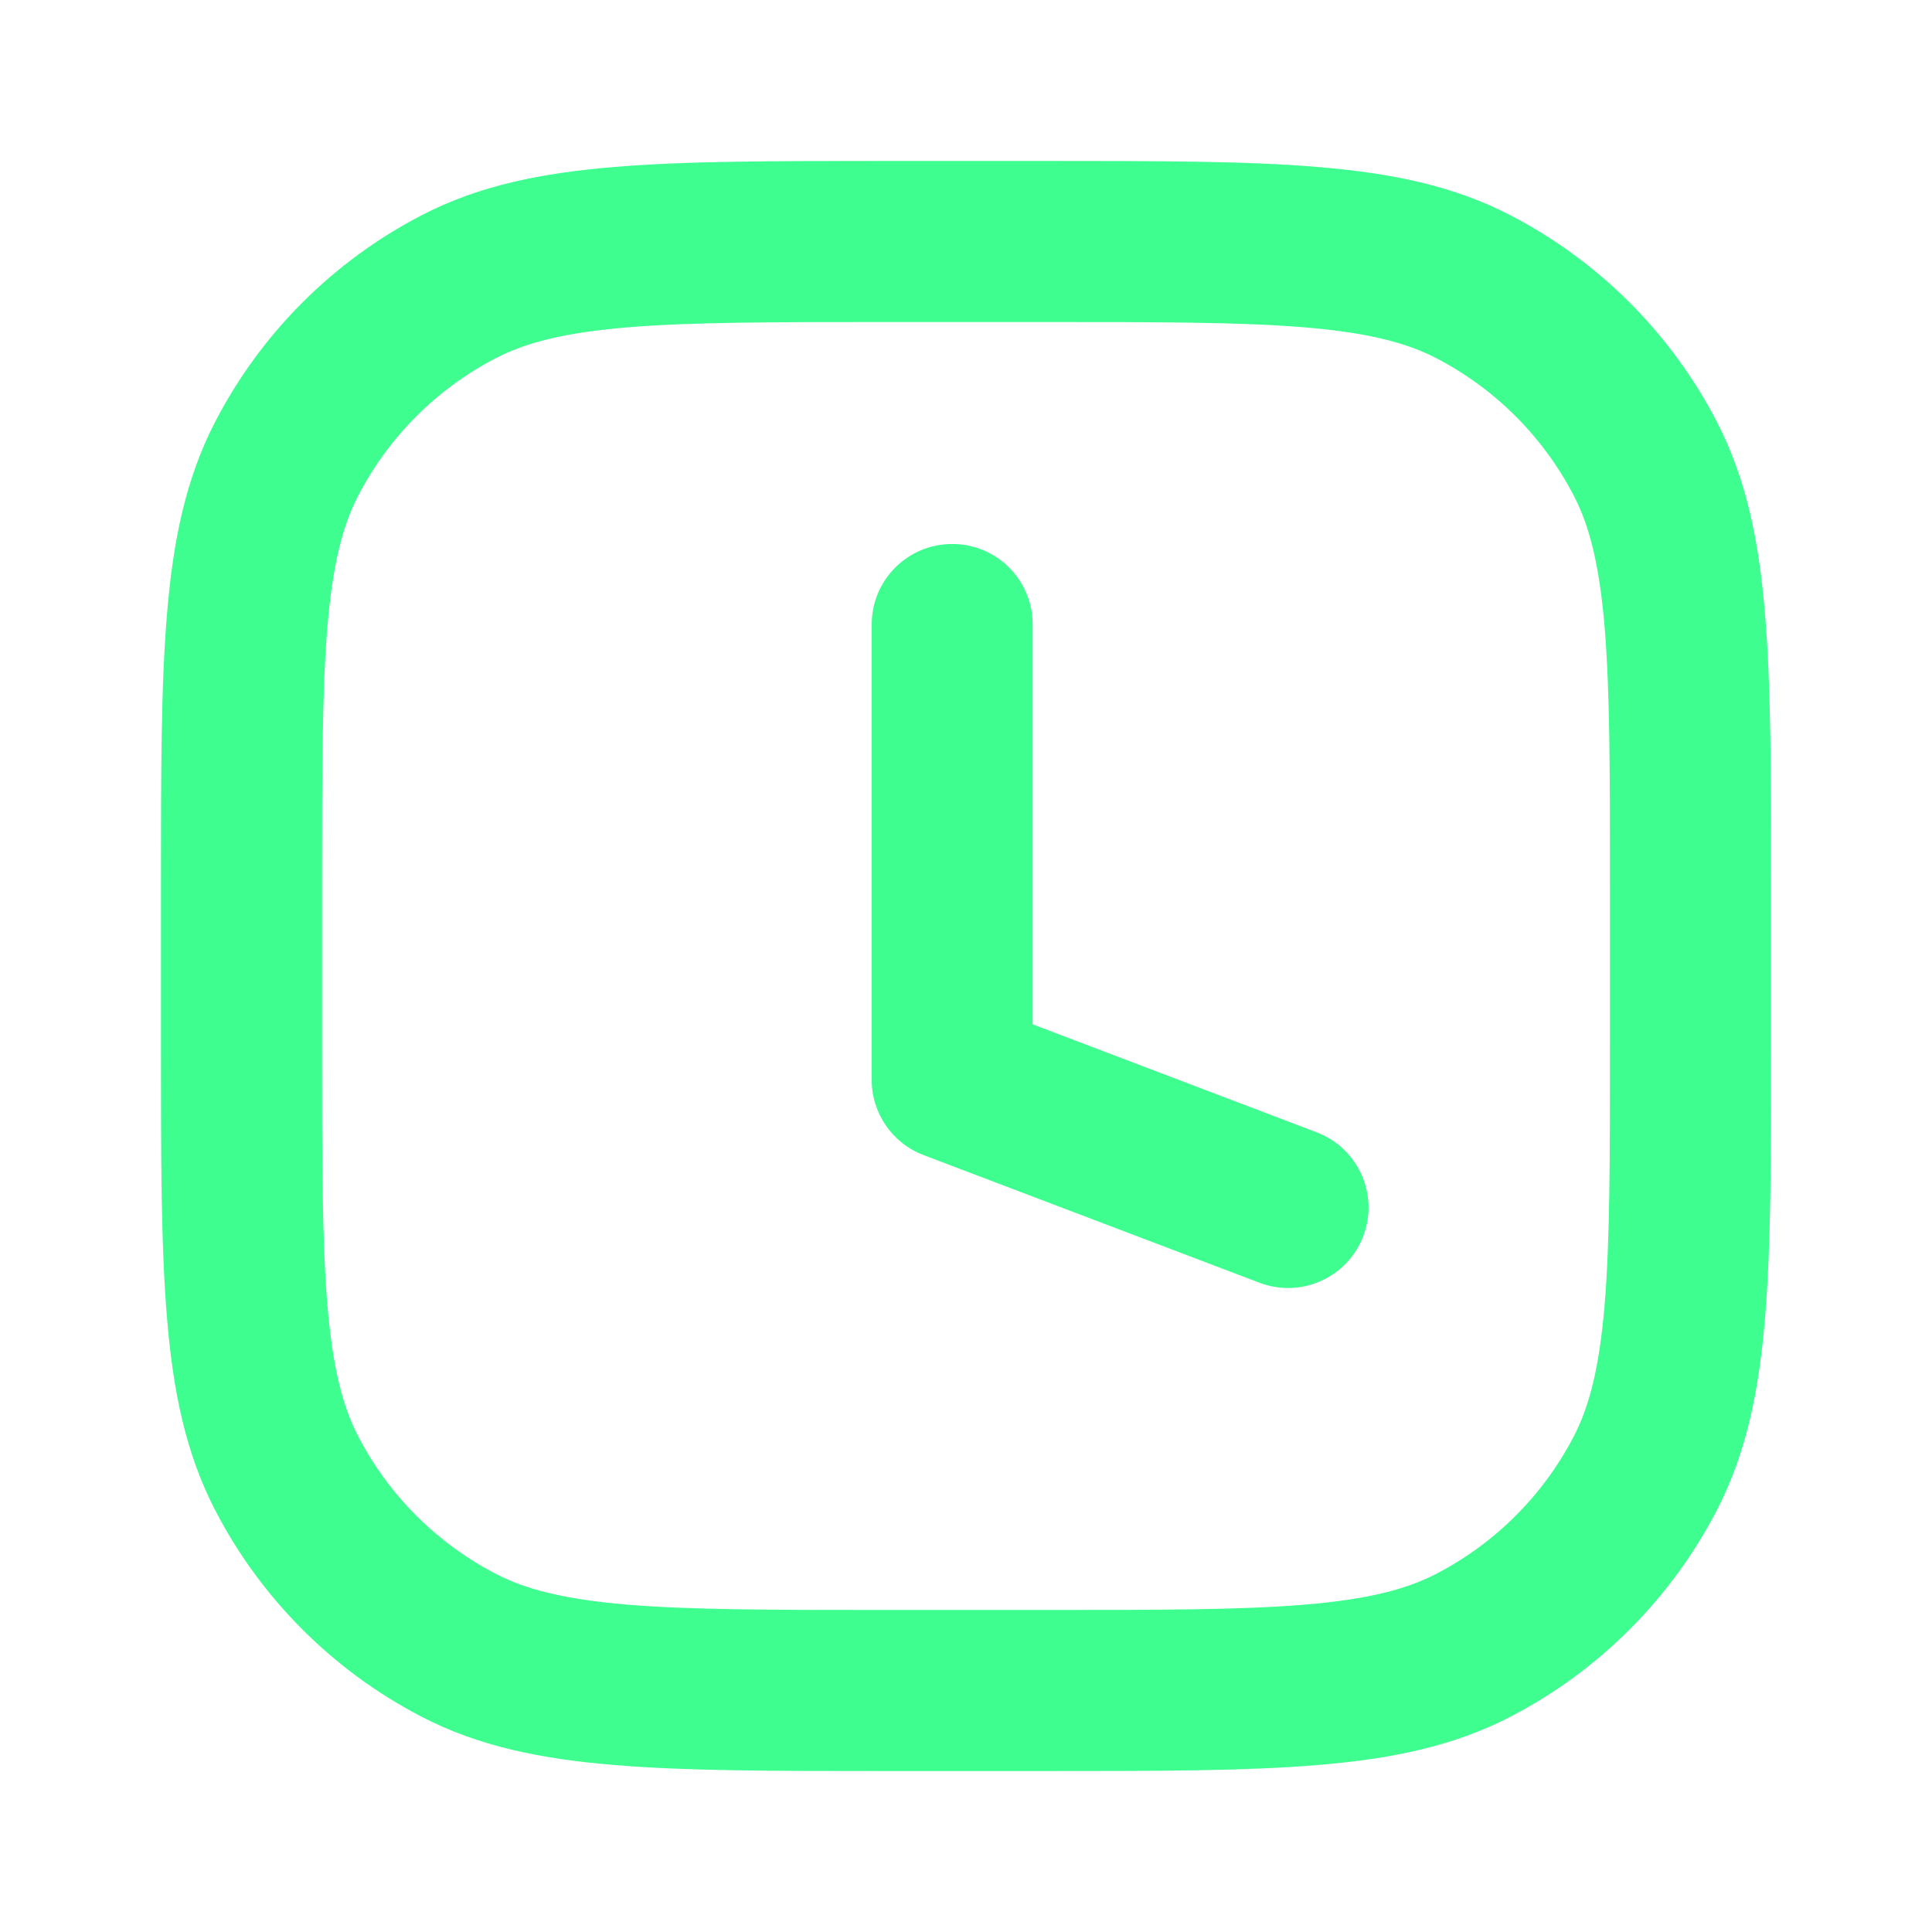
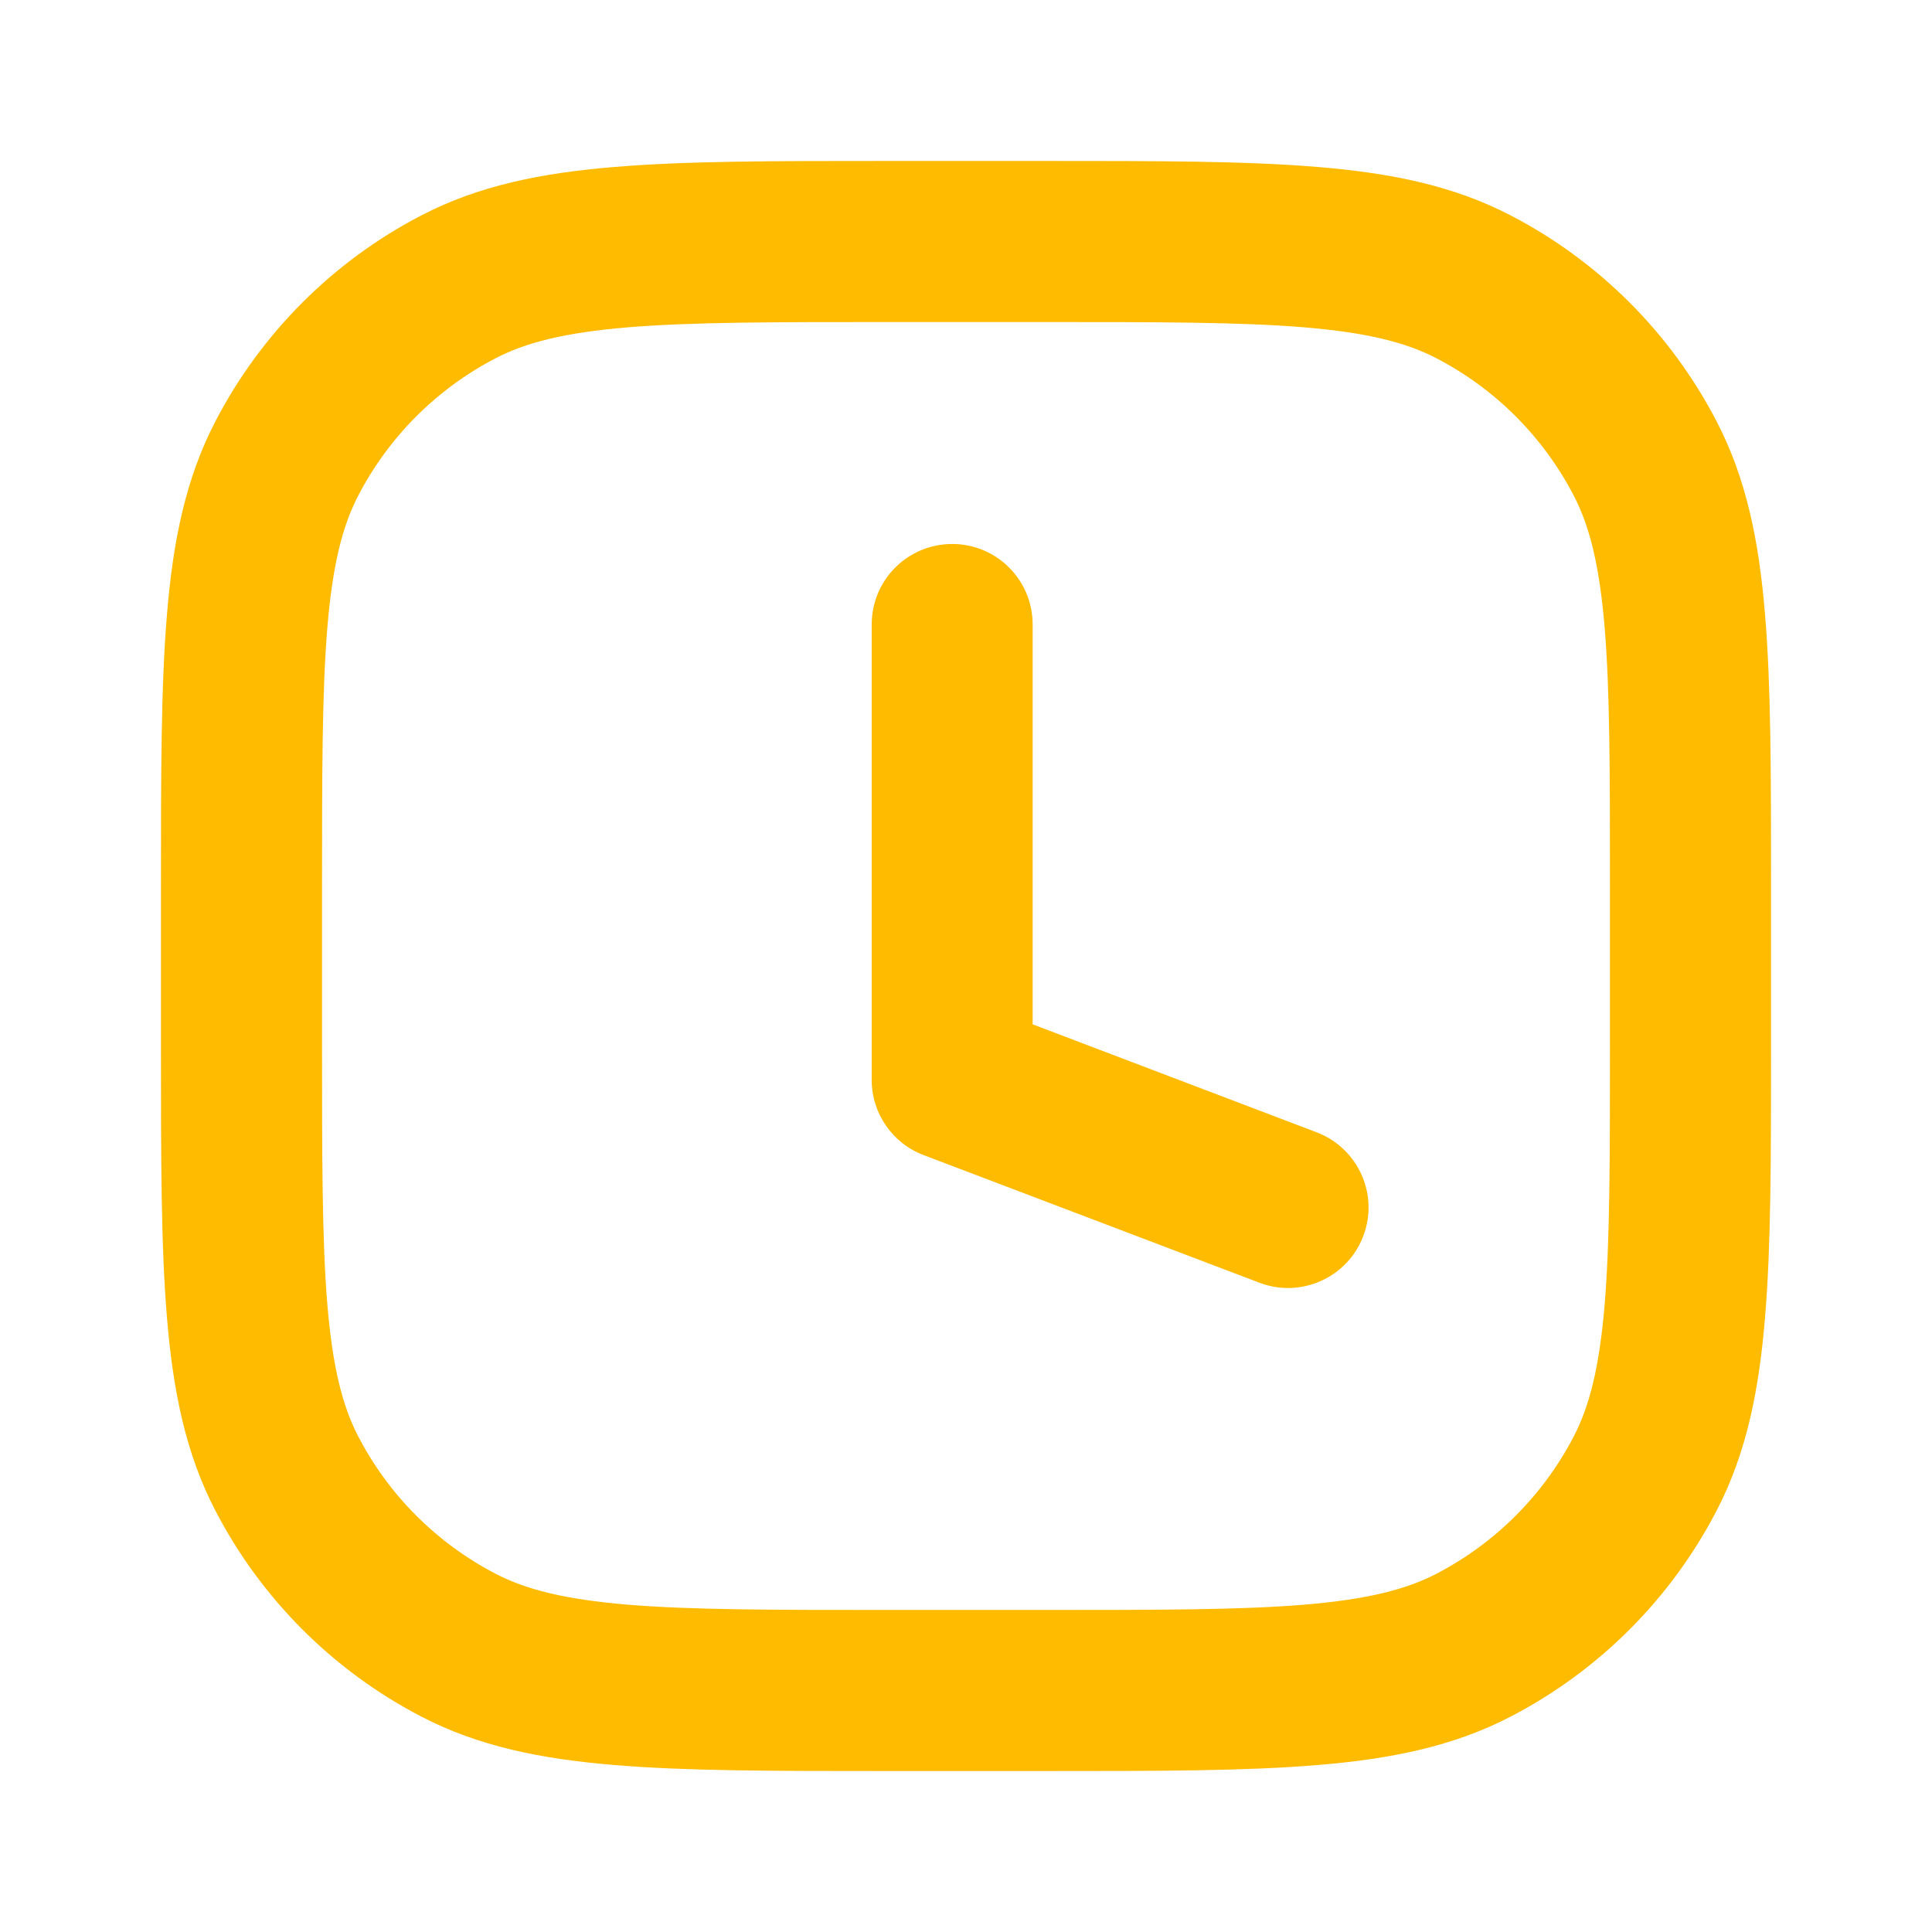
<svg xmlns="http://www.w3.org/2000/svg" width="16" height="16" viewBox="0 0 16 16" fill="none">
-   <path fill-rule="evenodd" clip-rule="evenodd" d="M7.337 1.333L8.663 1.333C9.587 1.333 10.322 1.333 10.914 1.383C11.521 1.433 12.038 1.538 12.511 1.784C13.241 2.163 13.837 2.759 14.216 3.489C14.462 3.962 14.567 4.479 14.617 5.086C14.667 5.678 14.667 6.413 14.667 7.337L14.667 8.663C14.667 9.587 14.667 10.322 14.617 10.914C14.567 11.521 14.462 12.038 14.216 12.511C13.837 13.241 13.241 13.837 12.511 14.216C12.038 14.462 11.521 14.567 10.914 14.617C10.322 14.667 9.587 14.667 8.663 14.667L7.337 14.667C6.413 14.667 5.678 14.667 5.086 14.617C4.479 14.567 3.962 14.462 3.489 14.216C2.759 13.837 2.163 13.241 1.784 12.511C1.538 12.038 1.433 11.521 1.383 10.914C1.333 10.322 1.333 9.587 1.333 8.663L1.333 7.337C1.333 6.413 1.333 5.678 1.383 5.086C1.433 4.479 1.538 3.962 1.784 3.489C2.163 2.759 2.759 2.163 3.489 1.784C3.962 1.538 4.479 1.433 5.086 1.383C5.678 1.333 6.413 1.333 7.337 1.333ZM5.196 2.711C4.673 2.755 4.354 2.837 4.104 2.967C3.617 3.22 3.22 3.617 2.967 4.104C2.837 4.354 2.755 4.673 2.711 5.196C2.667 5.727 2.667 6.406 2.667 7.367V8.633C2.667 9.594 2.667 10.273 2.711 10.804C2.755 11.327 2.837 11.646 2.967 11.896C3.22 12.383 3.617 12.78 4.104 13.033C4.354 13.163 4.673 13.245 5.196 13.289C5.727 13.333 6.406 13.333 7.367 13.333L8.633 13.333C9.594 13.333 10.273 13.333 10.804 13.289C11.327 13.245 11.646 13.163 11.896 13.033C12.383 12.78 12.78 12.383 13.033 11.896C13.163 11.646 13.245 11.327 13.289 10.804C13.333 10.273 13.333 9.594 13.333 8.633L13.333 7.367C13.333 6.406 13.333 5.727 13.289 5.196C13.245 4.673 13.163 4.354 13.033 4.104C12.78 3.617 12.383 3.22 11.896 2.967C11.646 2.837 11.327 2.755 10.804 2.711C10.273 2.667 9.594 2.667 8.633 2.667H7.367C6.406 2.667 5.727 2.667 5.196 2.711ZM7.886 4.505C8.254 4.505 8.552 4.803 8.552 5.172V8.483L10.903 9.377C11.248 9.508 11.421 9.893 11.29 10.237C11.159 10.581 10.774 10.754 10.43 10.623L7.649 9.566C7.39 9.468 7.219 9.22 7.219 8.943V5.172C7.219 4.803 7.517 4.505 7.886 4.505Z" fill="#3EFE90" />
+   <path fill-rule="evenodd" clip-rule="evenodd" d="M7.337 1.333L8.663 1.333C9.587 1.333 10.322 1.333 10.914 1.383C11.521 1.433 12.038 1.538 12.511 1.784C13.241 2.163 13.837 2.759 14.216 3.489C14.462 3.962 14.567 4.479 14.617 5.086C14.667 5.678 14.667 6.413 14.667 7.337L14.667 8.663C14.667 9.587 14.667 10.322 14.617 10.914C14.567 11.521 14.462 12.038 14.216 12.511C13.837 13.241 13.241 13.837 12.511 14.216C12.038 14.462 11.521 14.567 10.914 14.617C10.322 14.667 9.587 14.667 8.663 14.667L7.337 14.667C6.413 14.667 5.678 14.667 5.086 14.617C4.479 14.567 3.962 14.462 3.489 14.216C2.759 13.837 2.163 13.241 1.784 12.511C1.538 12.038 1.433 11.521 1.383 10.914C1.333 10.322 1.333 9.587 1.333 8.663L1.333 7.337C1.333 6.413 1.333 5.678 1.383 5.086C1.433 4.479 1.538 3.962 1.784 3.489C2.163 2.759 2.759 2.163 3.489 1.784C3.962 1.538 4.479 1.433 5.086 1.383C5.678 1.333 6.413 1.333 7.337 1.333ZM5.196 2.711C4.673 2.755 4.354 2.837 4.104 2.967C3.617 3.22 3.22 3.617 2.967 4.104C2.837 4.354 2.755 4.673 2.711 5.196C2.667 5.727 2.667 6.406 2.667 7.367V8.633C2.667 9.594 2.667 10.273 2.711 10.804C2.755 11.327 2.837 11.646 2.967 11.896C3.22 12.383 3.617 12.78 4.104 13.033C4.354 13.163 4.673 13.245 5.196 13.289C5.727 13.333 6.406 13.333 7.367 13.333L8.633 13.333C9.594 13.333 10.273 13.333 10.804 13.289C11.327 13.245 11.646 13.163 11.896 13.033C12.383 12.78 12.78 12.383 13.033 11.896C13.163 11.646 13.245 11.327 13.289 10.804C13.333 10.273 13.333 9.594 13.333 8.633L13.333 7.367C13.333 6.406 13.333 5.727 13.289 5.196C13.245 4.673 13.163 4.354 13.033 4.104C12.78 3.617 12.383 3.22 11.896 2.967C11.646 2.837 11.327 2.755 10.804 2.711C10.273 2.667 9.594 2.667 8.633 2.667H7.367C6.406 2.667 5.727 2.667 5.196 2.711ZM7.886 4.505C8.254 4.505 8.552 4.803 8.552 5.172V8.483L10.903 9.377C11.248 9.508 11.421 9.893 11.29 10.237C11.159 10.581 10.774 10.754 10.43 10.623L7.649 9.566C7.39 9.468 7.219 9.22 7.219 8.943V5.172C7.219 4.803 7.517 4.505 7.886 4.505Z" fill="#FFBB00" />
</svg>
